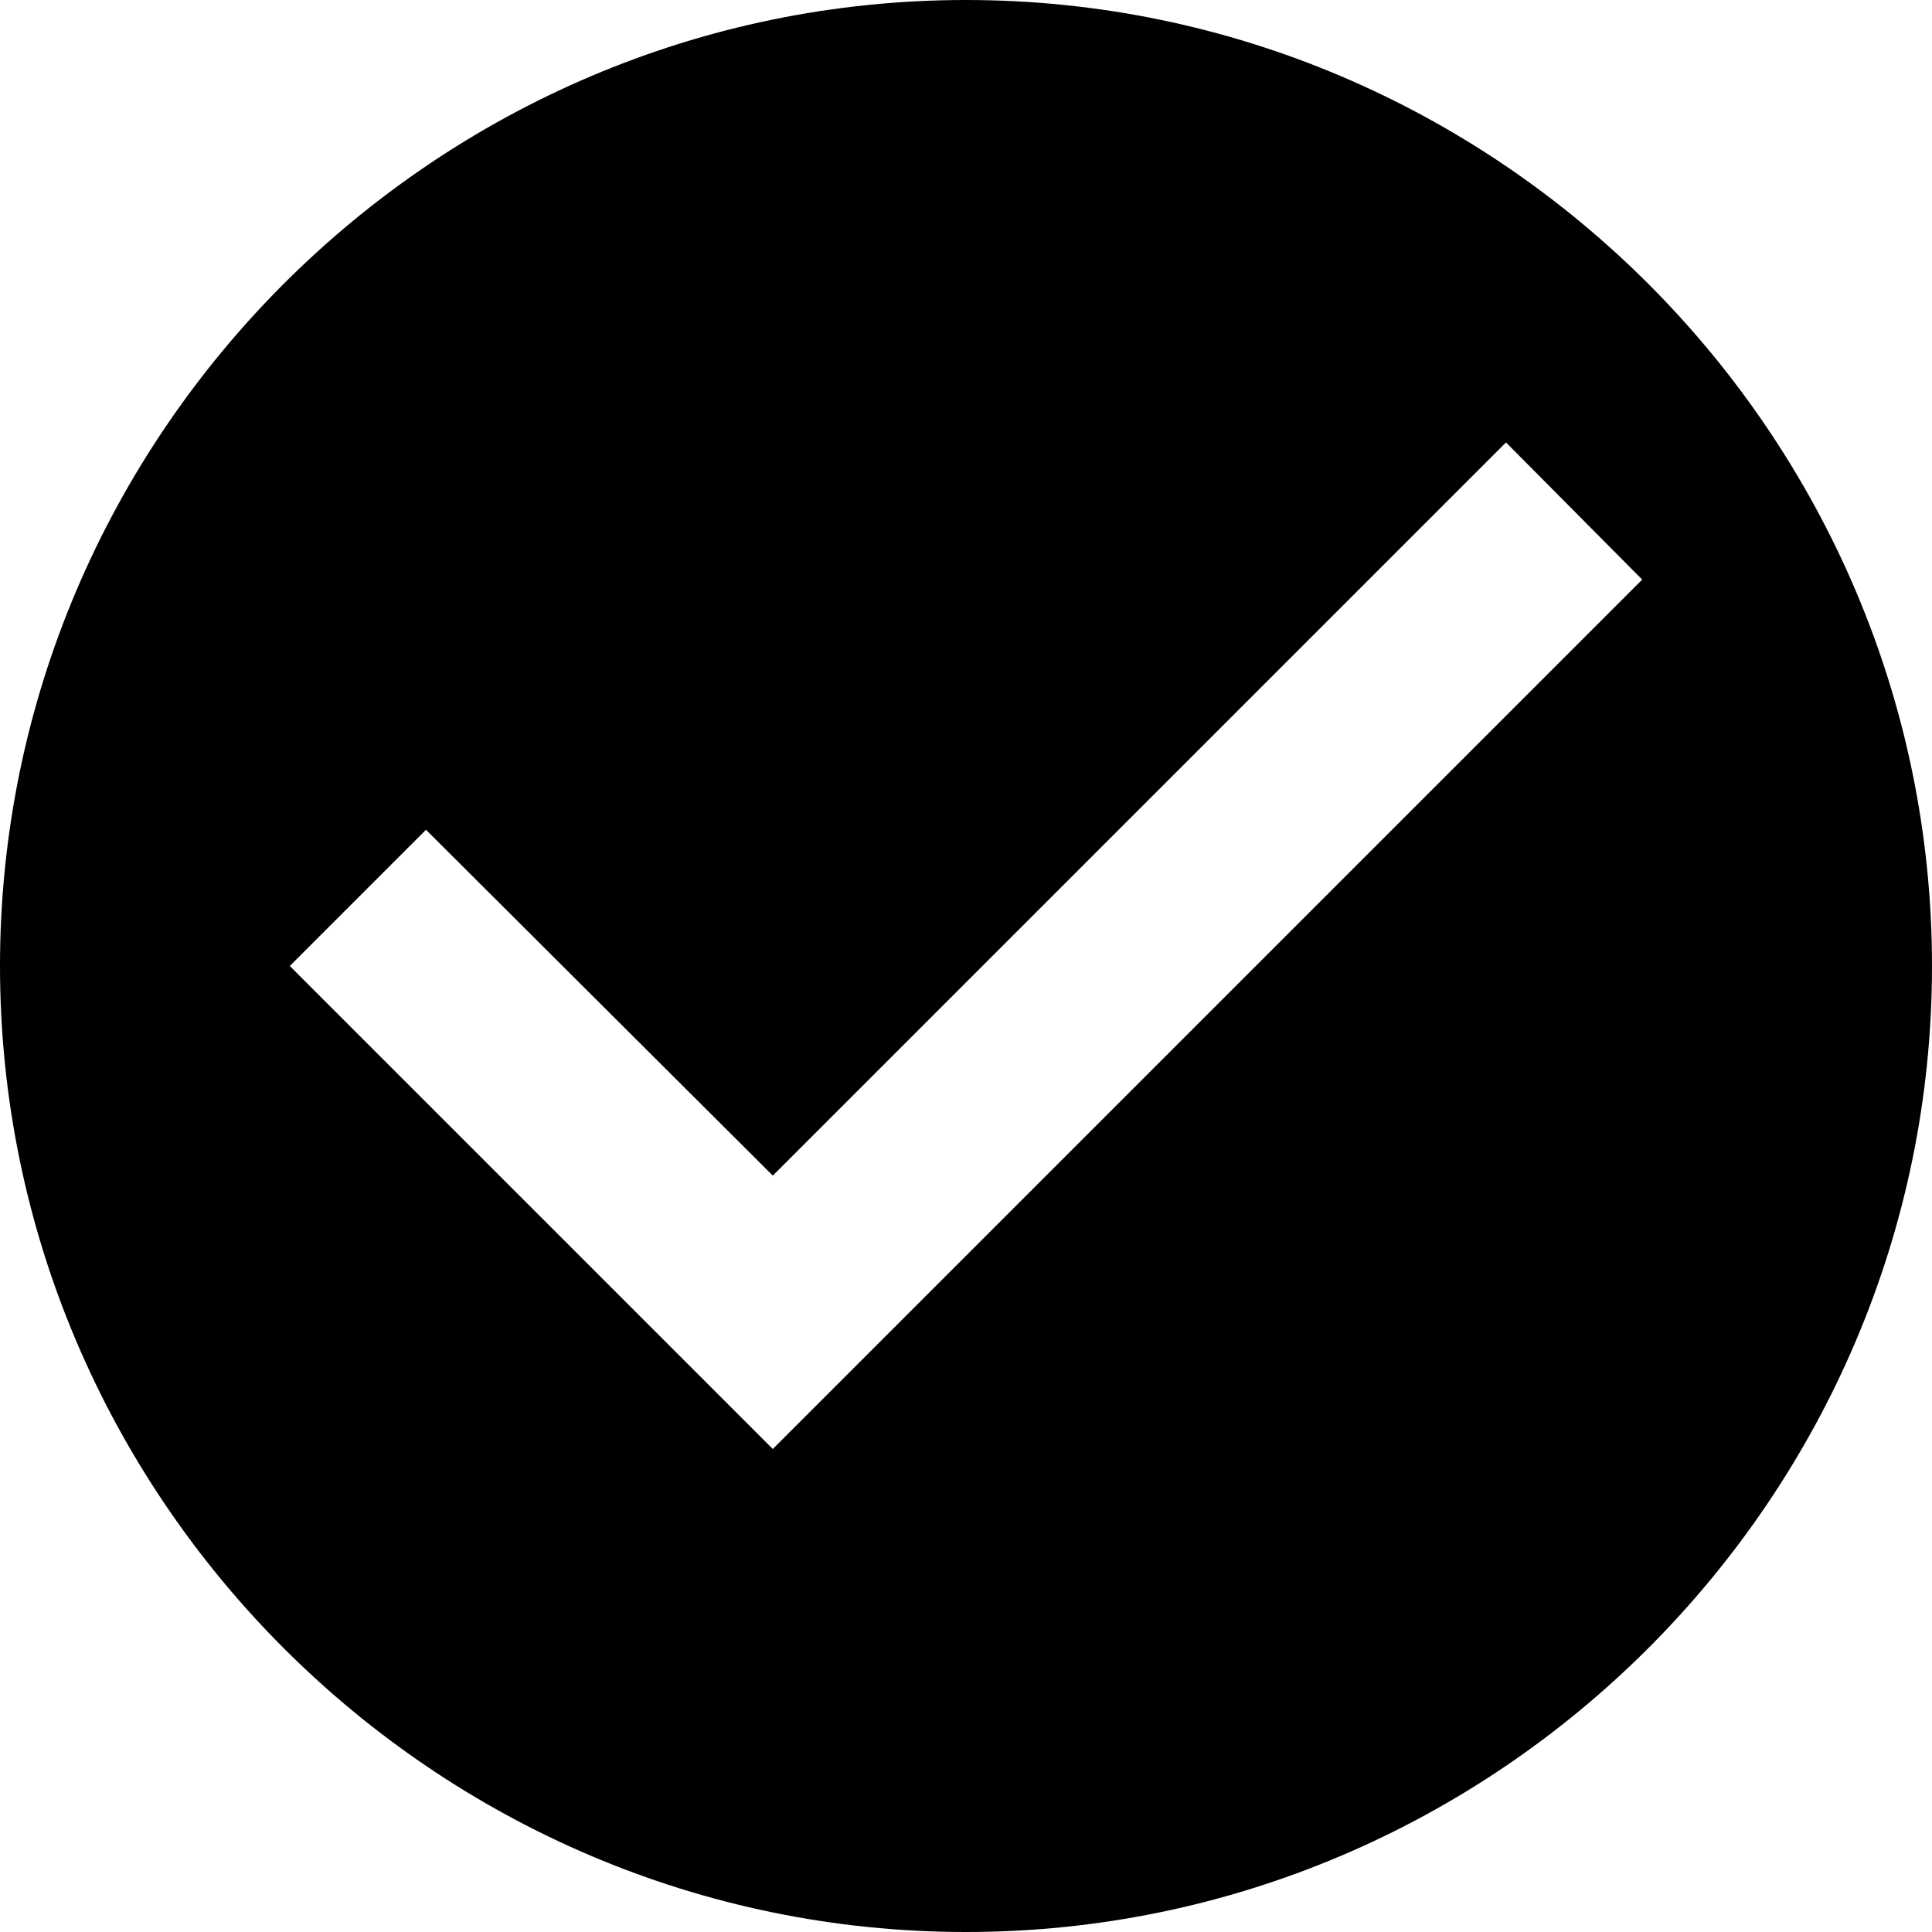
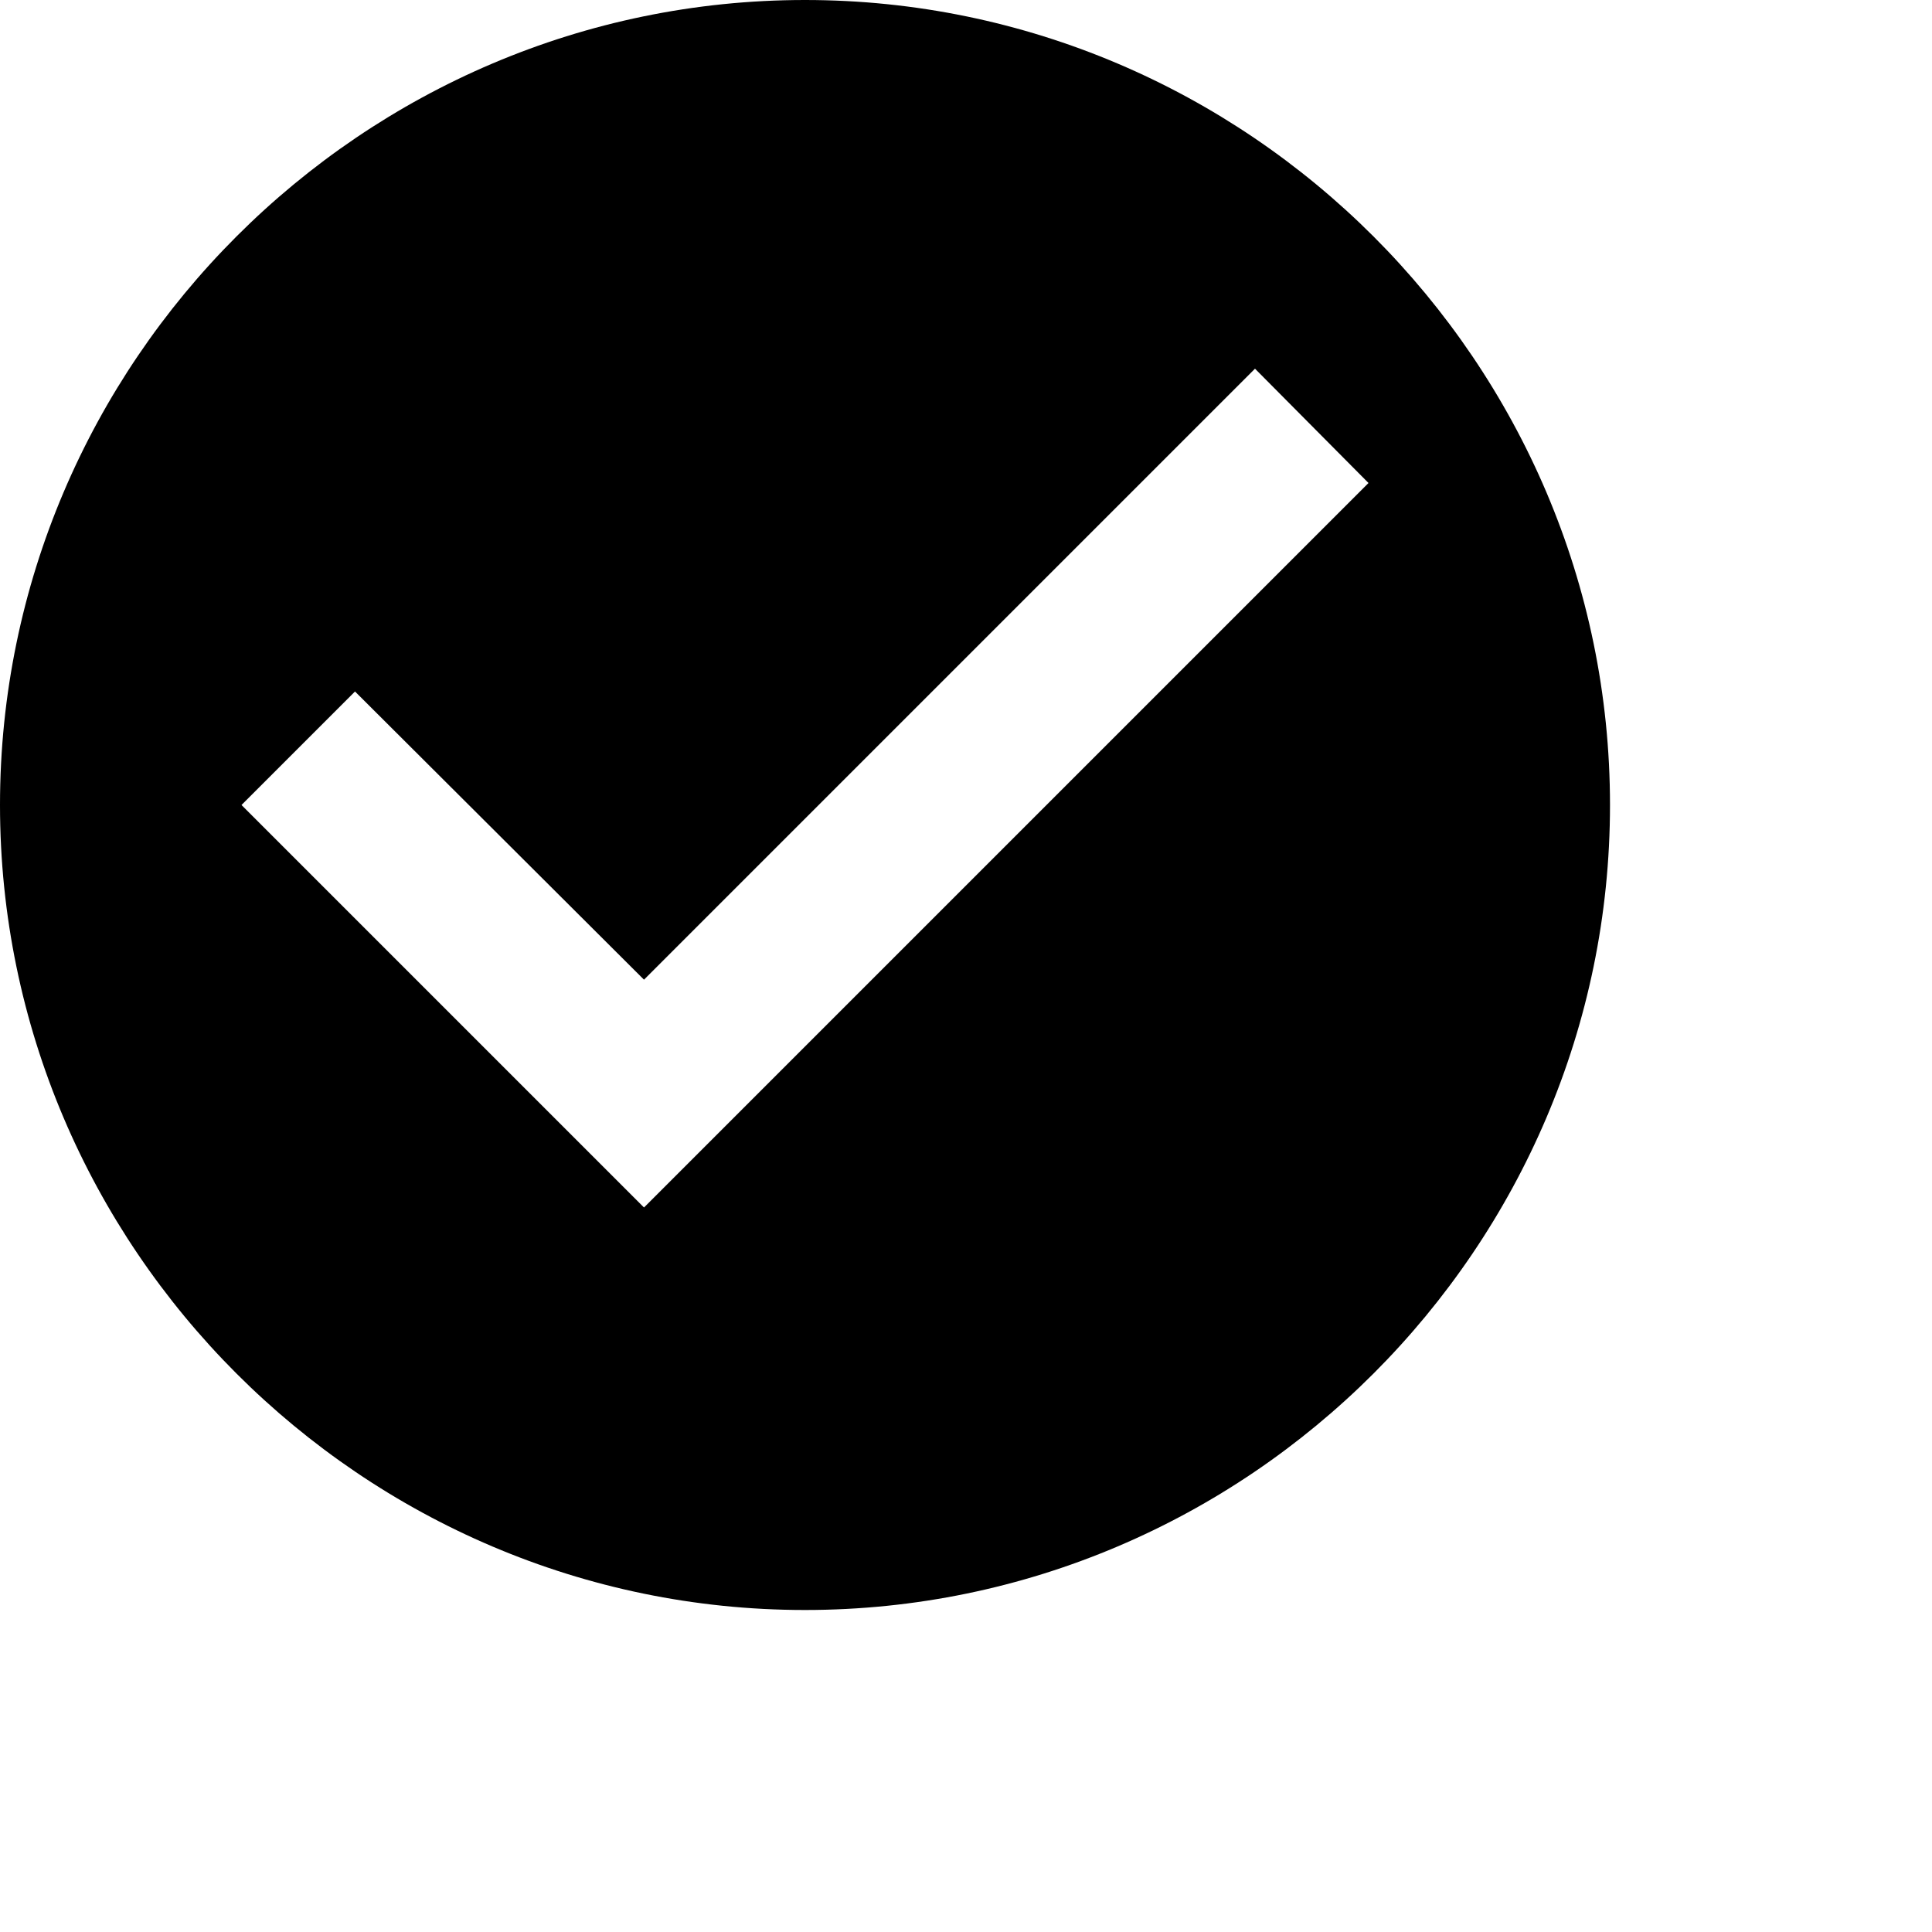
- <svg xmlns="http://www.w3.org/2000/svg" width="20" height="20" viewBox="0 0 20 20" fill="none">
+ <svg xmlns="http://www.w3.org/2000/svg" width="24" height="24" viewBox="0 0 24 24" fill="none">
  <path d="M10 0C4.5 0 0 4.5 0 10C0 15.5 4.5 20 10 20C15.5 20 20 15.5 20 10C20 4.5 15.5 0 10 0ZM8 15L3 10L4.41 8.59L8 12.17L15.59 4.58L17 6L8 15Z" fill="black" />
</svg>
